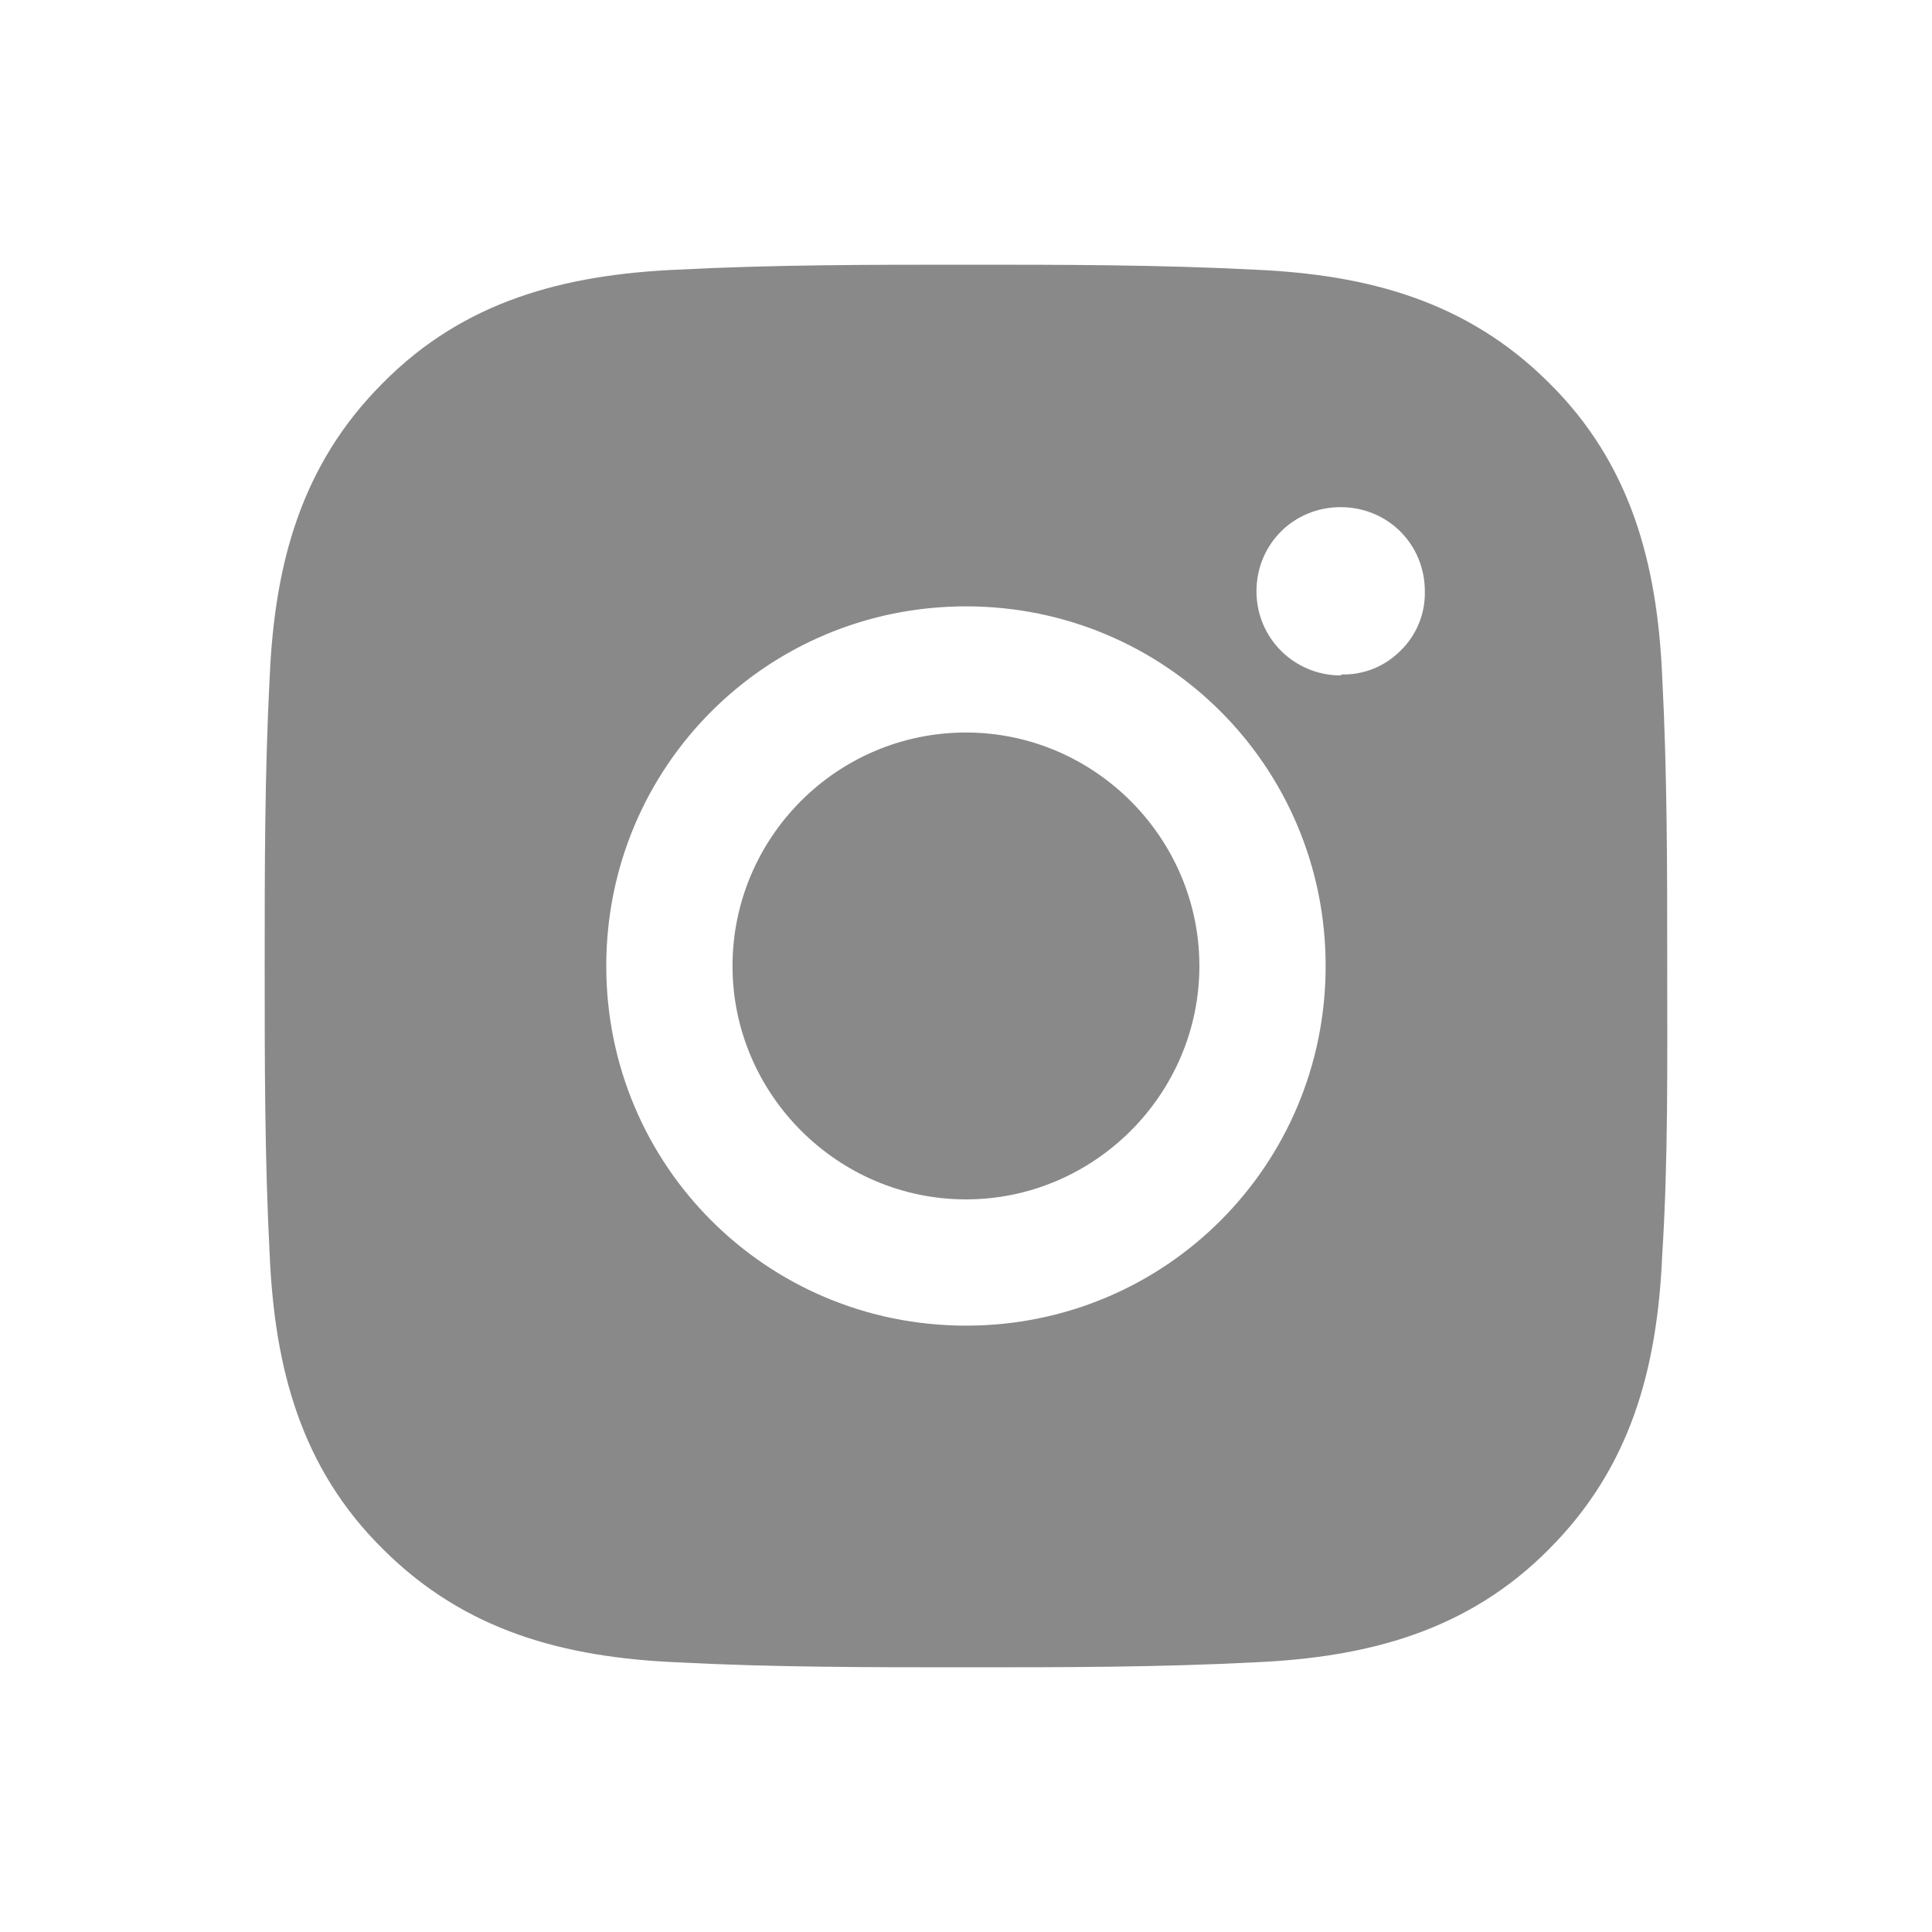
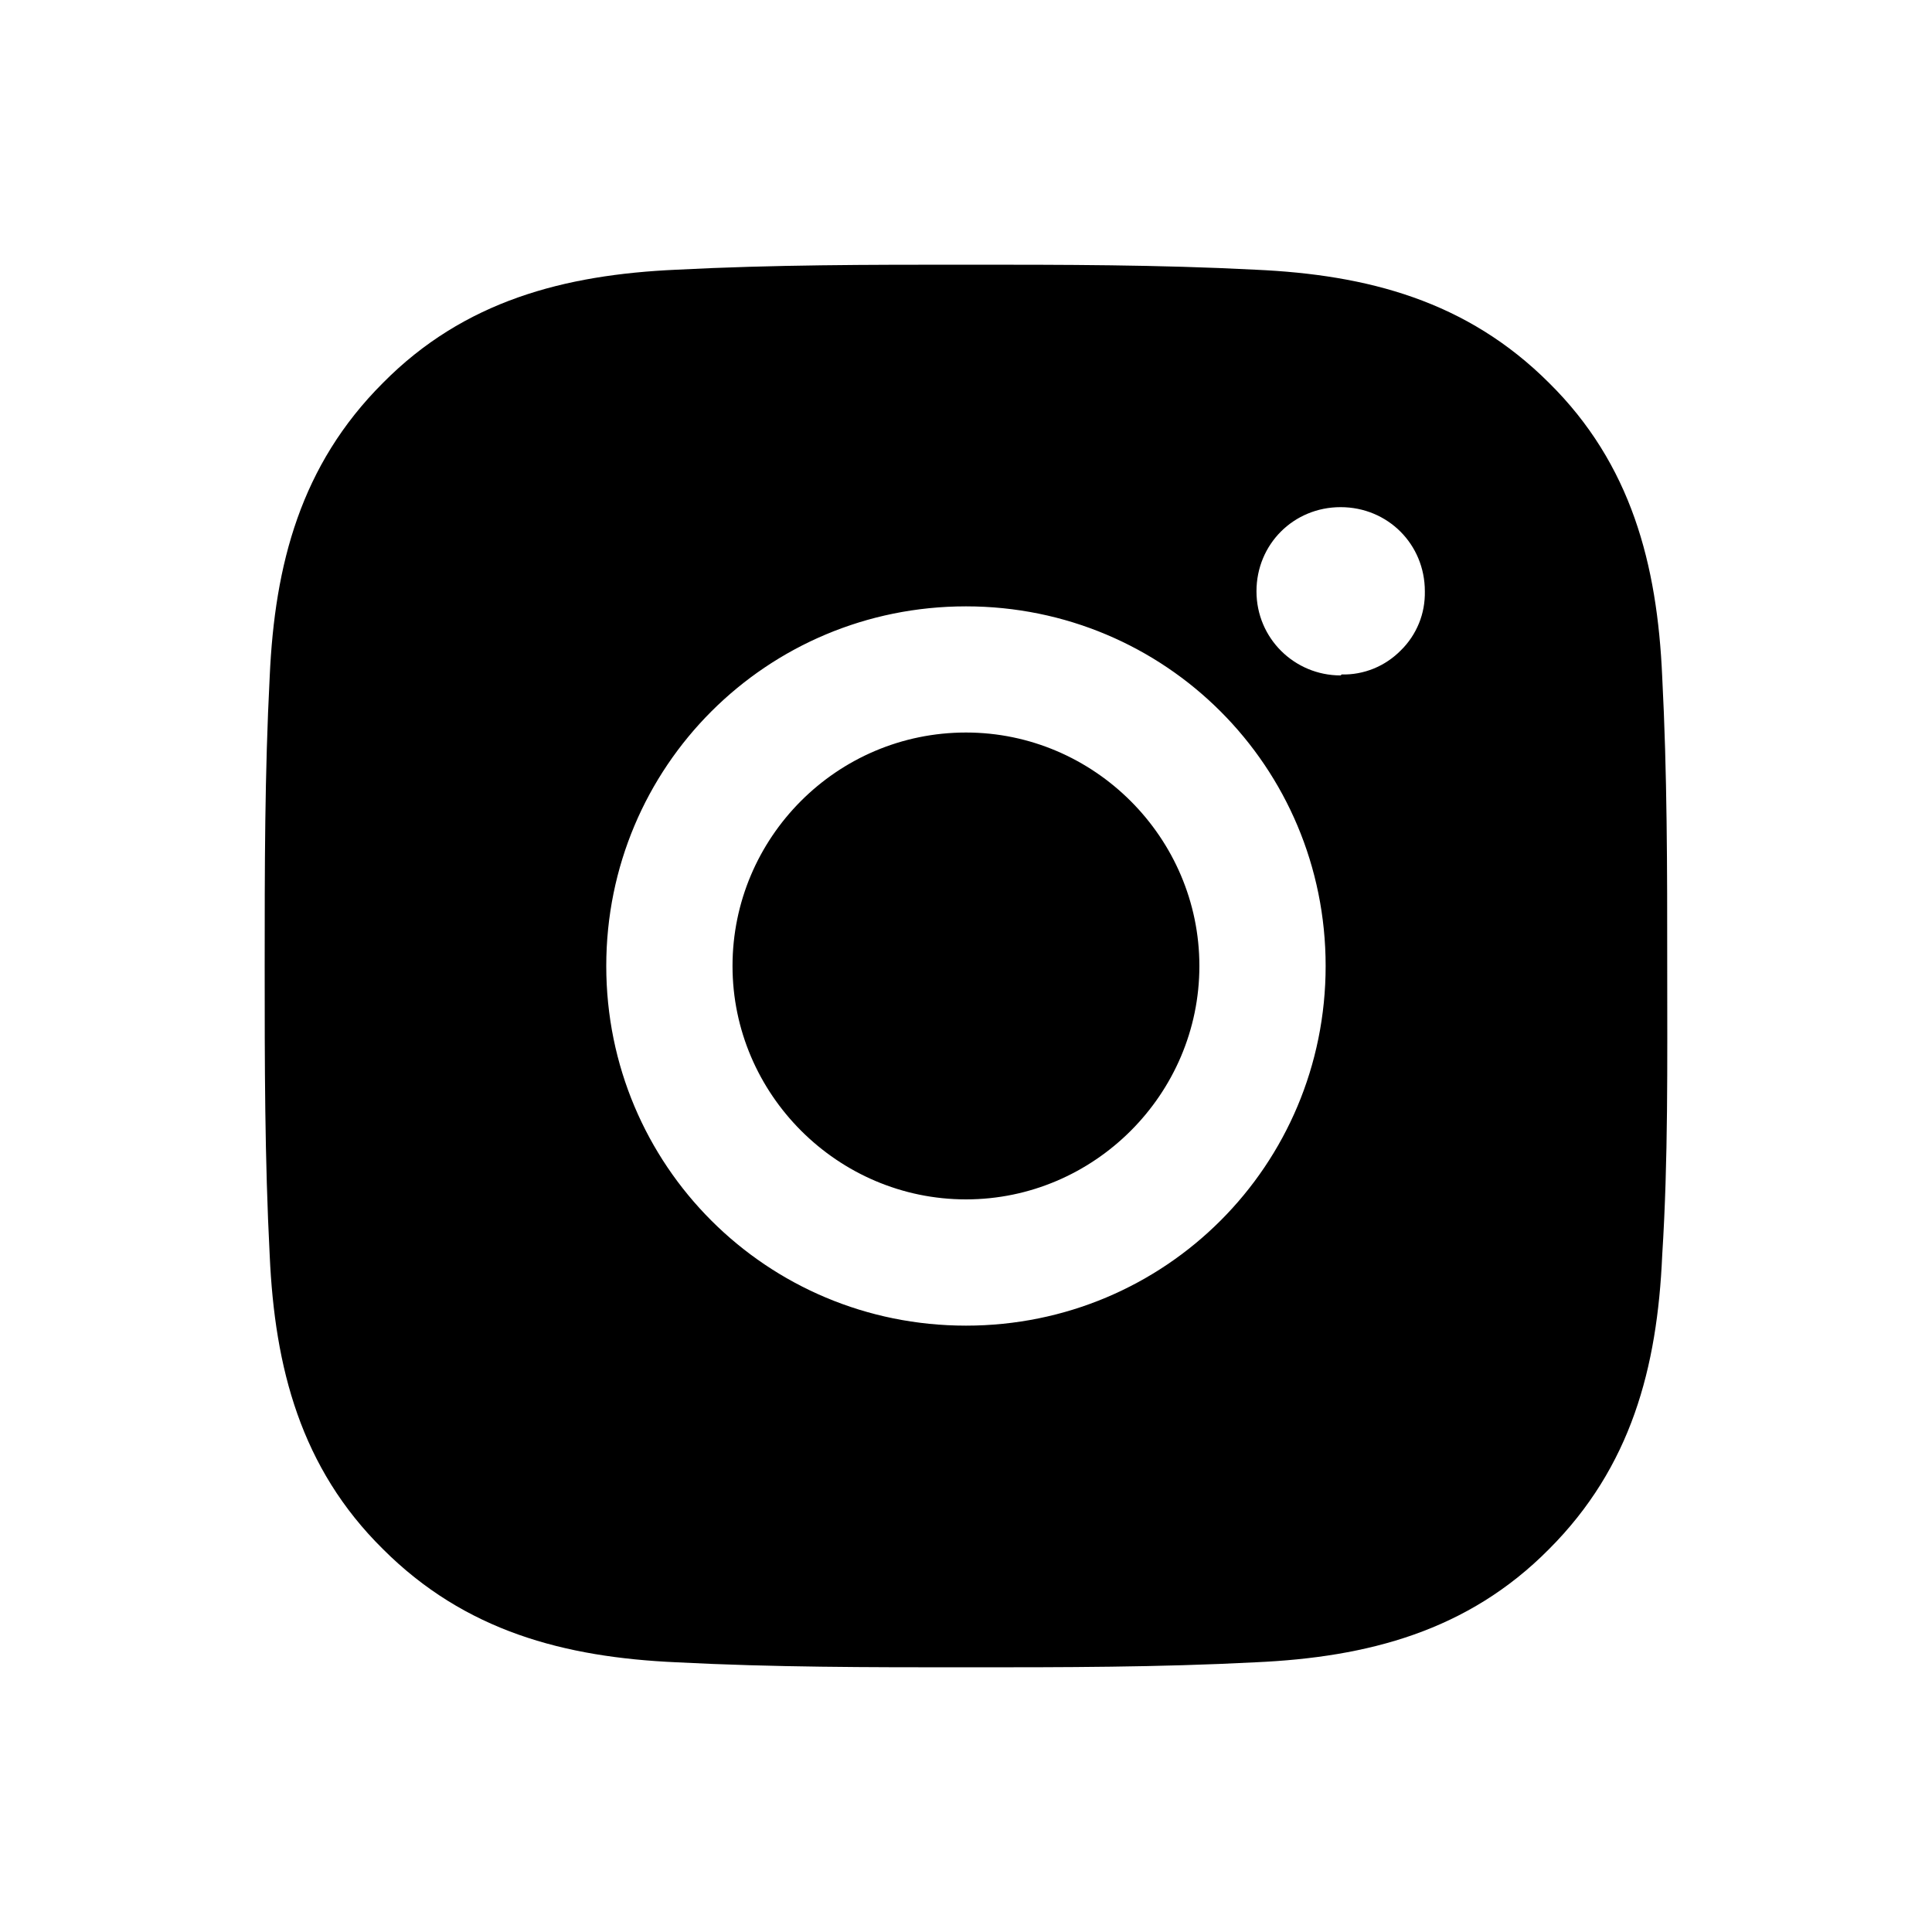
<svg xmlns="http://www.w3.org/2000/svg" width="20" height="20" viewBox="0 0 20 20" fill="none">
-   <path d="M10 7.583C8.662 7.583 7.583 8.672 7.583 10C7.583 11.327 8.672 12.416 10 12.416C11.327 12.416 12.416 11.327 12.416 10C12.416 8.672 11.327 7.583 10 7.583ZM17.259 10C17.259 8.994 17.259 8.009 17.207 7.003C17.156 5.841 16.886 4.804 16.036 3.964C15.185 3.114 14.158 2.844 12.997 2.792C11.991 2.74 11.006 2.74 10 2.74C8.994 2.74 8.008 2.74 7.002 2.792C5.841 2.844 4.804 3.114 3.964 3.964C3.113 4.814 2.844 5.841 2.792 7.003C2.74 8.009 2.74 8.994 2.74 10C2.74 11.006 2.74 11.991 2.792 12.997C2.844 14.159 3.113 15.196 3.964 16.036C4.814 16.886 5.841 17.156 7.002 17.208C8.008 17.26 8.994 17.26 10 17.26C11.006 17.26 11.991 17.26 12.997 17.208C14.158 17.156 15.195 16.886 16.036 16.036C16.886 15.185 17.156 14.159 17.207 12.997C17.27 12.002 17.259 11.006 17.259 10ZM10 13.723C7.936 13.723 6.276 12.064 6.276 10C6.276 7.936 7.936 6.277 10 6.277C12.063 6.277 13.723 7.936 13.723 10C13.723 12.064 12.063 13.723 10 13.723ZM13.878 6.992C13.401 6.992 13.007 6.609 13.007 6.121C13.007 5.634 13.391 5.25 13.878 5.25C14.366 5.25 14.75 5.634 14.75 6.121C14.752 6.235 14.732 6.348 14.689 6.453C14.646 6.558 14.582 6.654 14.501 6.733C14.421 6.814 14.326 6.878 14.221 6.921C14.115 6.964 14.002 6.985 13.889 6.982L13.878 6.992Z" fill="#898989" />
+   <path d="M10 7.583C8.662 7.583 7.583 8.672 7.583 10C7.583 11.327 8.672 12.416 10 12.416C11.327 12.416 12.416 11.327 12.416 10C12.416 8.672 11.327 7.583 10 7.583ZM17.259 10C17.259 8.994 17.259 8.009 17.207 7.003C17.156 5.841 16.886 4.804 16.036 3.964C15.185 3.114 14.158 2.844 12.997 2.792C11.991 2.74 11.006 2.74 10 2.74C8.994 2.74 8.008 2.74 7.002 2.792C5.841 2.844 4.804 3.114 3.964 3.964C3.113 4.814 2.844 5.841 2.792 7.003C2.74 8.009 2.74 8.994 2.74 10C2.74 11.006 2.74 11.991 2.792 12.997C2.844 14.159 3.113 15.196 3.964 16.036C4.814 16.886 5.841 17.156 7.002 17.208C8.008 17.26 8.994 17.26 10 17.26C11.006 17.26 11.991 17.26 12.997 17.208C14.158 17.156 15.195 16.886 16.036 16.036C16.886 15.185 17.156 14.159 17.207 12.997C17.27 12.002 17.259 11.006 17.259 10ZM10 13.723C7.936 13.723 6.276 12.064 6.276 10C6.276 7.936 7.936 6.277 10 6.277C12.063 6.277 13.723 7.936 13.723 10C13.723 12.064 12.063 13.723 10 13.723ZM13.878 6.992C13.401 6.992 13.007 6.609 13.007 6.121C13.007 5.634 13.391 5.25 13.878 5.25C14.366 5.25 14.75 5.634 14.75 6.121C14.752 6.235 14.732 6.348 14.689 6.453C14.646 6.558 14.582 6.654 14.501 6.733C14.421 6.814 14.326 6.878 14.221 6.921C14.115 6.964 14.002 6.985 13.889 6.982L13.878 6.992Z" fill="currentColor" />
</svg>
